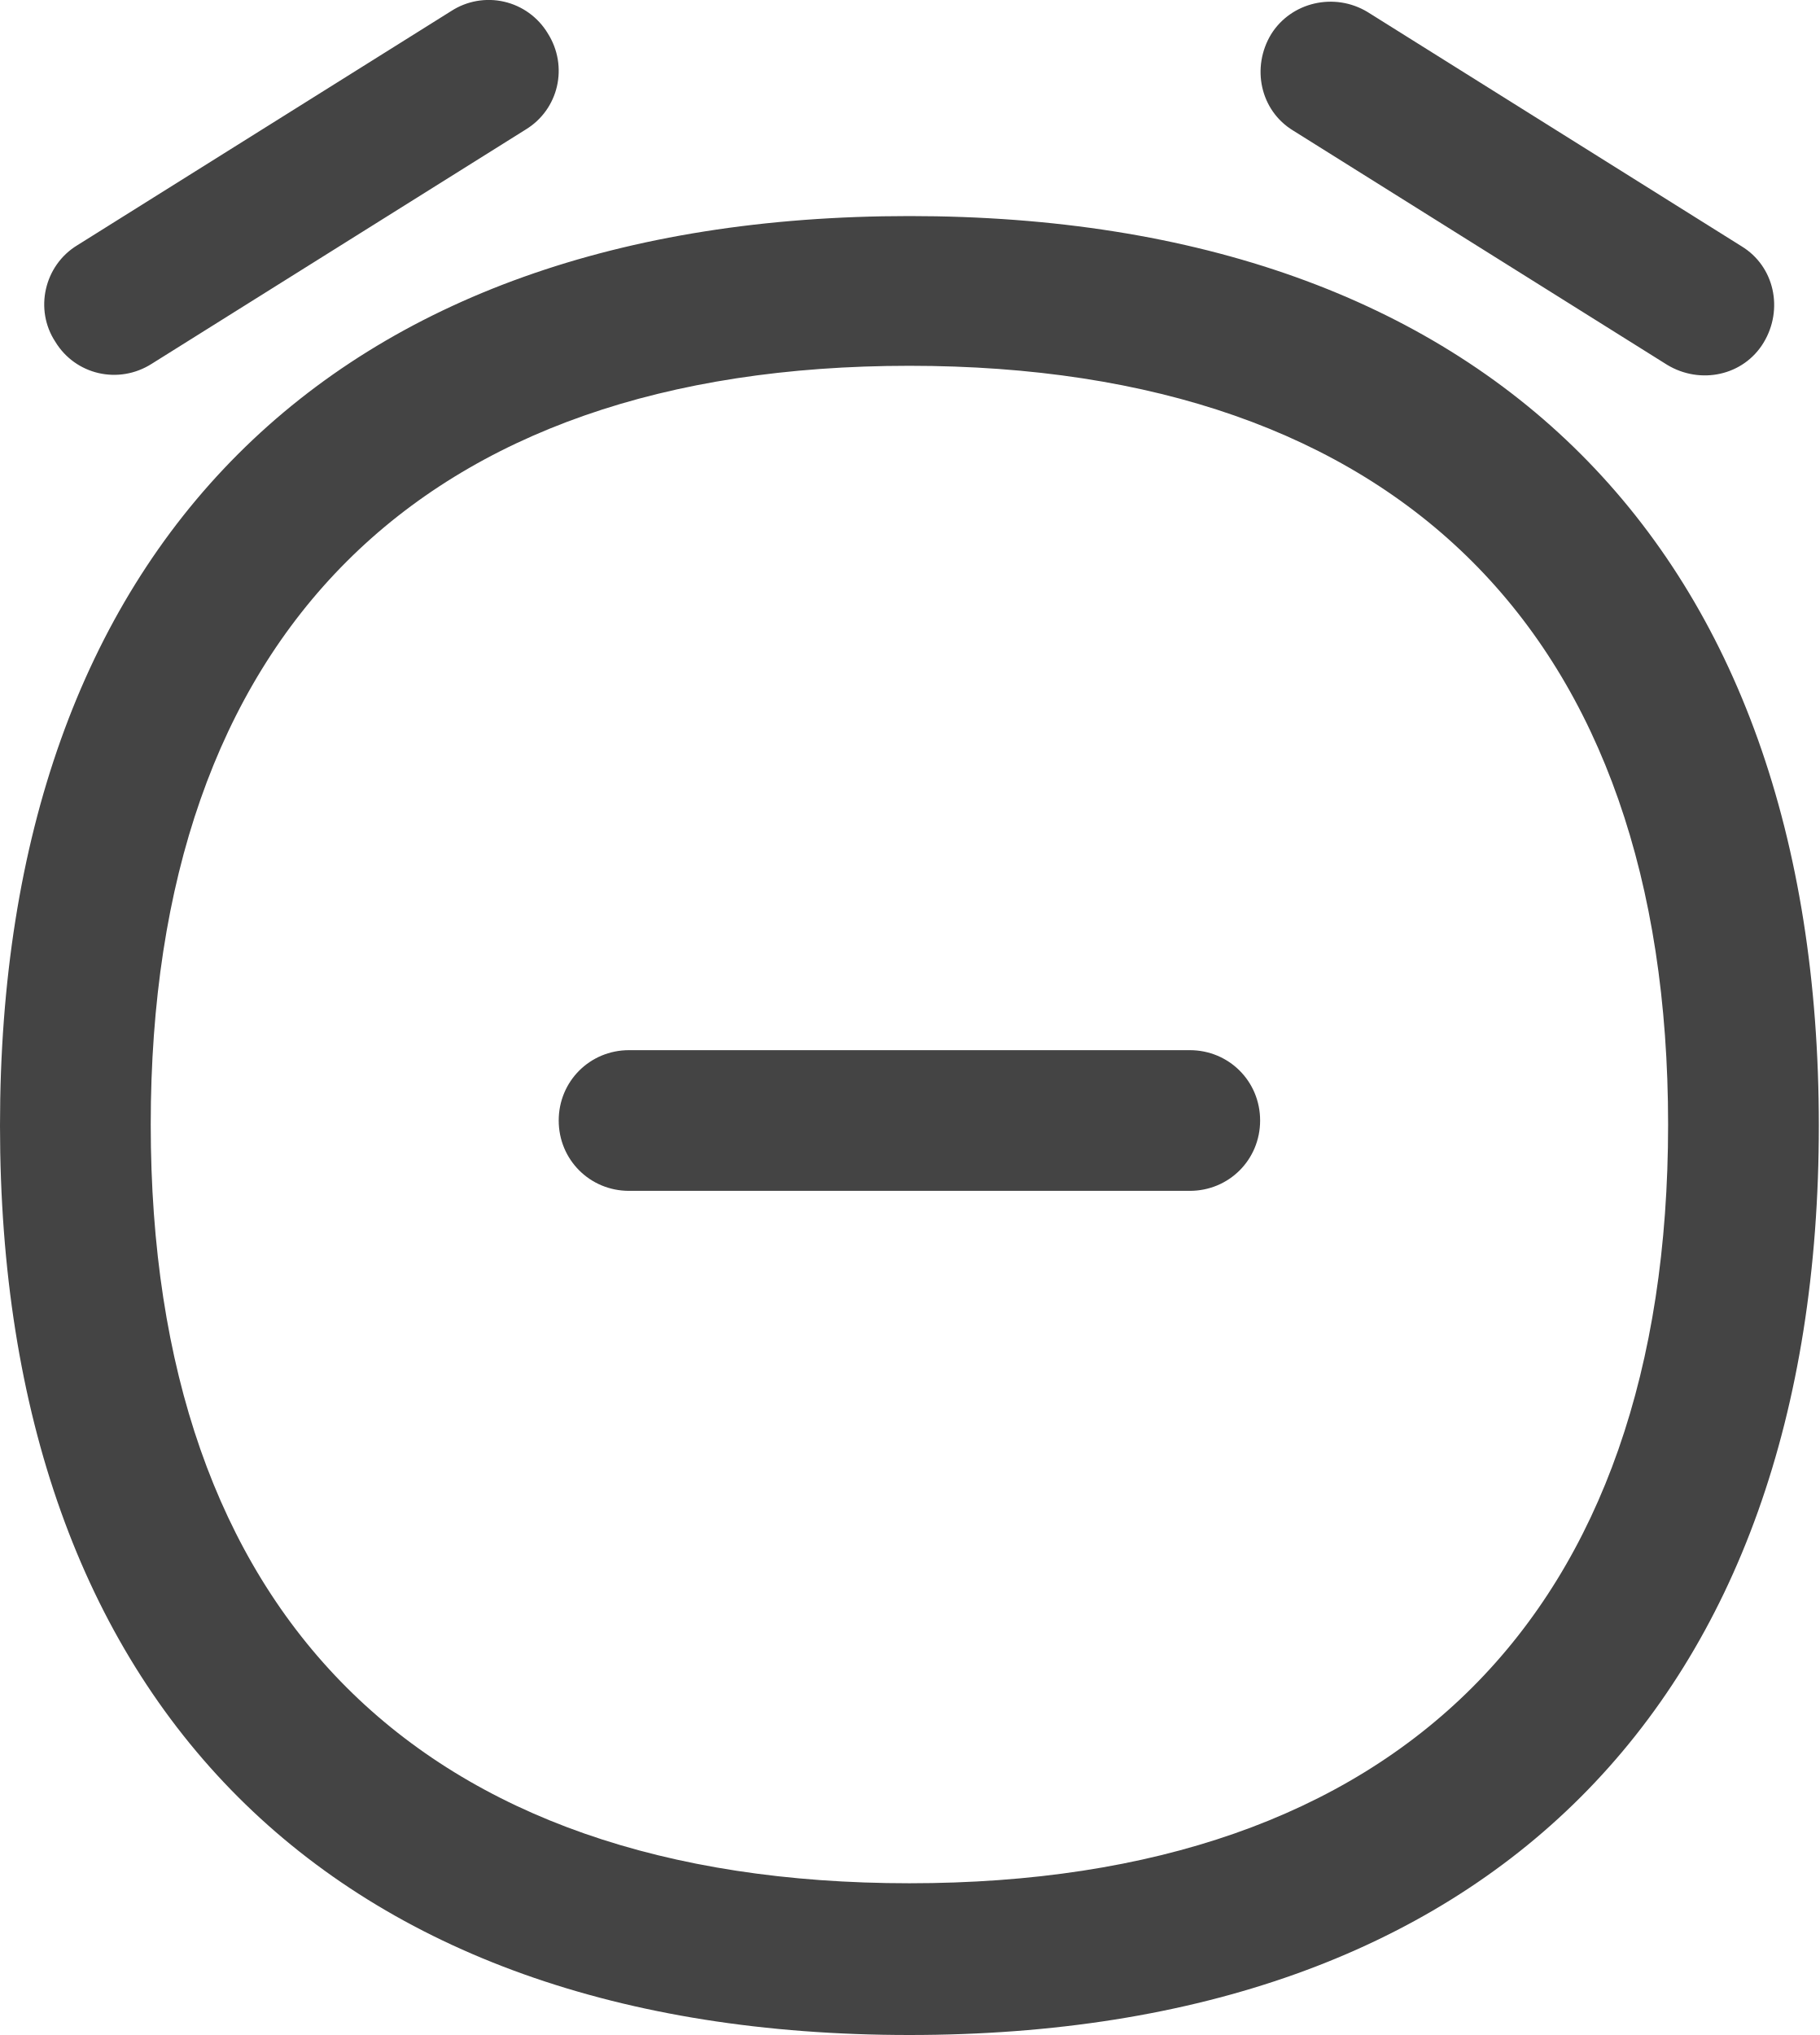
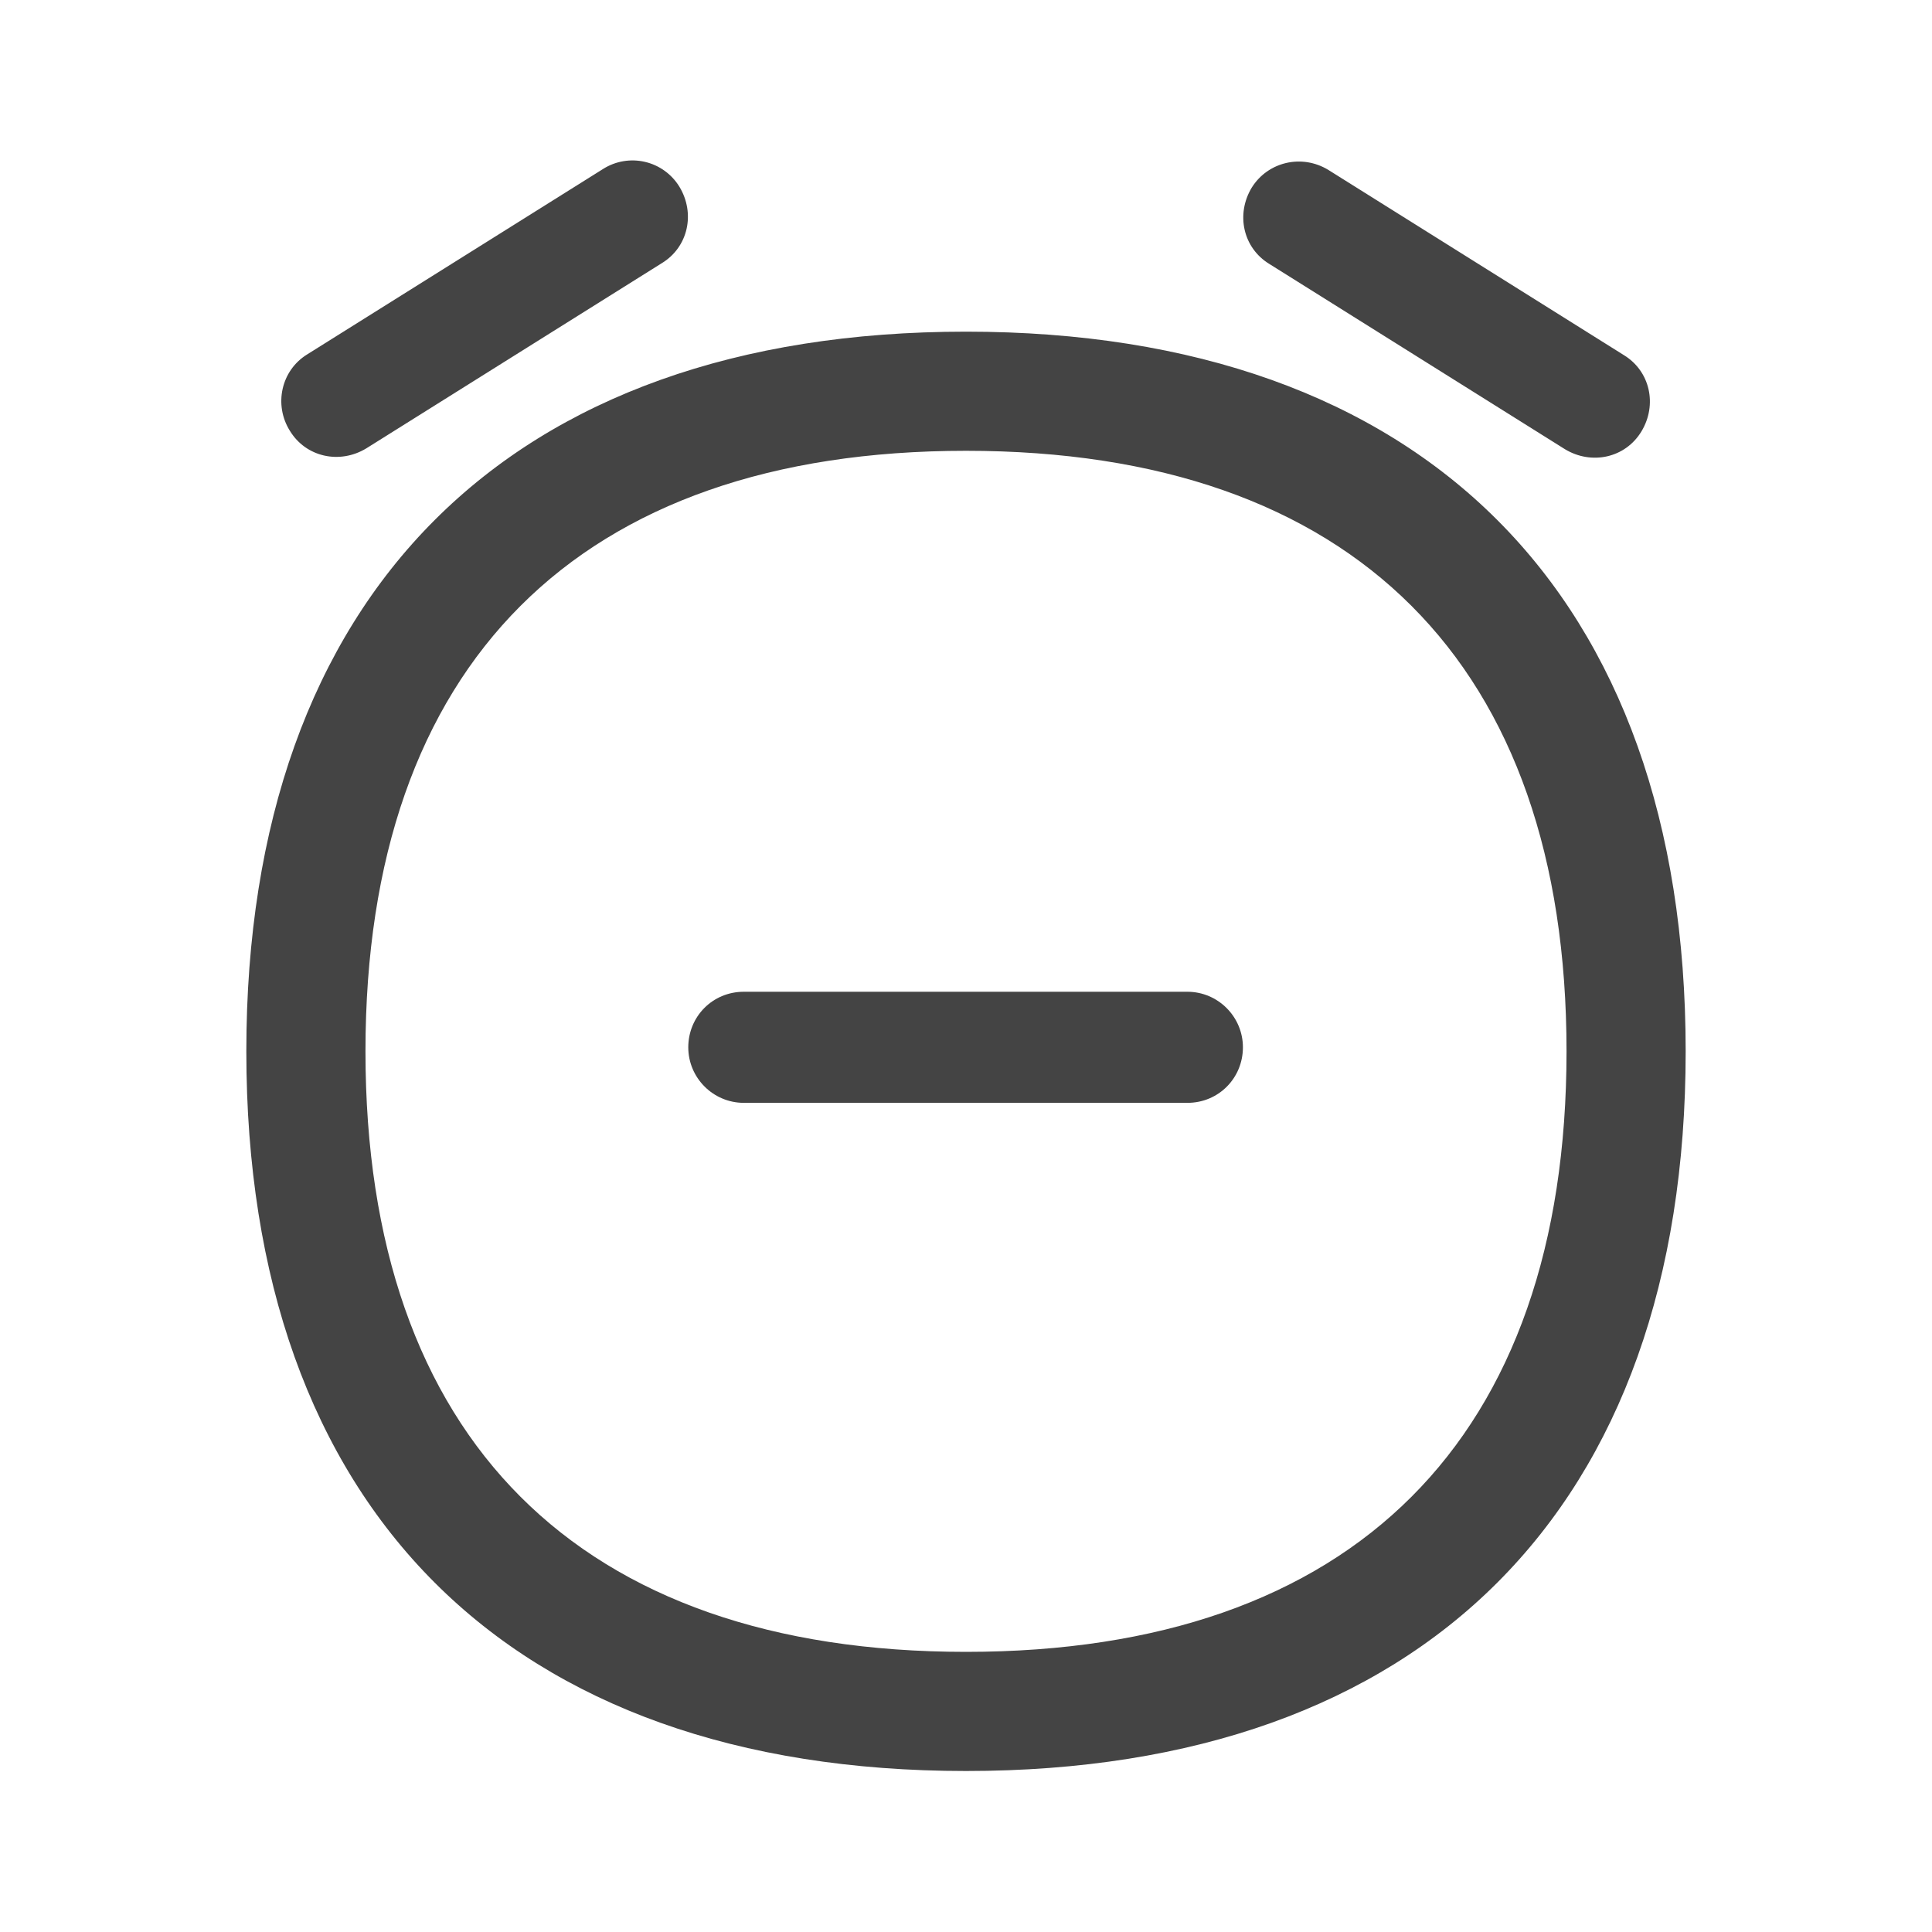
- <svg xmlns="http://www.w3.org/2000/svg" viewBox="0 0 18.11 20.25">
+ <svg xmlns="http://www.w3.org/2000/svg" viewBox="0 0 24 24">
  <g fill="#444">
-     <path d="m1.51 3.62 3.72-2.33c.33-.2.43-.63.22-.96a.686.686 0 0 0-.96-.22L.77 2.44c-.33.2-.43.64-.22.96.2.33.63.43.96.22M12.87 1.3l3.72 2.33c.33.2.76.11.96-.22s.11-.76-.22-.96L13.61.12c-.33-.2-.76-.1-.96.22-.2.33-.11.76.22.96M9.05 20.25C3.3 20.25 0 16.95 0 11.2s3.3-9.05 9.05-9.05 9.05 3.3 9.05 9.05-3.3 9.05-9.05 9.05m0-16.61c-4.87 0-7.55 2.68-7.55 7.55s2.68 7.55 7.55 7.55 7.55-2.68 7.55-7.55-2.68-7.55-7.55-7.55" />
-     <path d="M11.84 10.45H6.26c-.39 0-.7.31-.7.7s.31.7.7.7h5.58c.39 0 .7-.31.7-.7s-.31-.7-.7-.7" />
+     <path d="m4.55 5.57 3.67-2.3c.33-.2.42-.62.22-.95a.683.683 0 0 0-.95-.22L3.82 4.4c-.33.2-.42.63-.22.95.2.33.62.42.95.22m11.22-2.29 3.67 2.3c.33.2.75.11.95-.22s.11-.75-.22-.95l-3.67-2.3c-.33-.2-.75-.1-.95.22-.2.33-.11.75.22.95M12 22c-5.68 0-8.94-3.26-8.94-8.94S6.32 4.12 12 4.12s8.94 3.26 8.94 8.94S17.68 22 12 22m0-16.4c-4.81 0-7.46 2.65-7.46 7.46s2.65 7.46 7.46 7.46 7.46-2.65 7.46-7.46S16.81 5.6 12 5.6" />
+     <path d="M14.75 12.32H9.24c-.39 0-.69.31-.69.69s.31.69.69.69h5.51c.39 0 .69-.31.69-.69s-.31-.69-.69-.69" />
  </g>
</svg>
